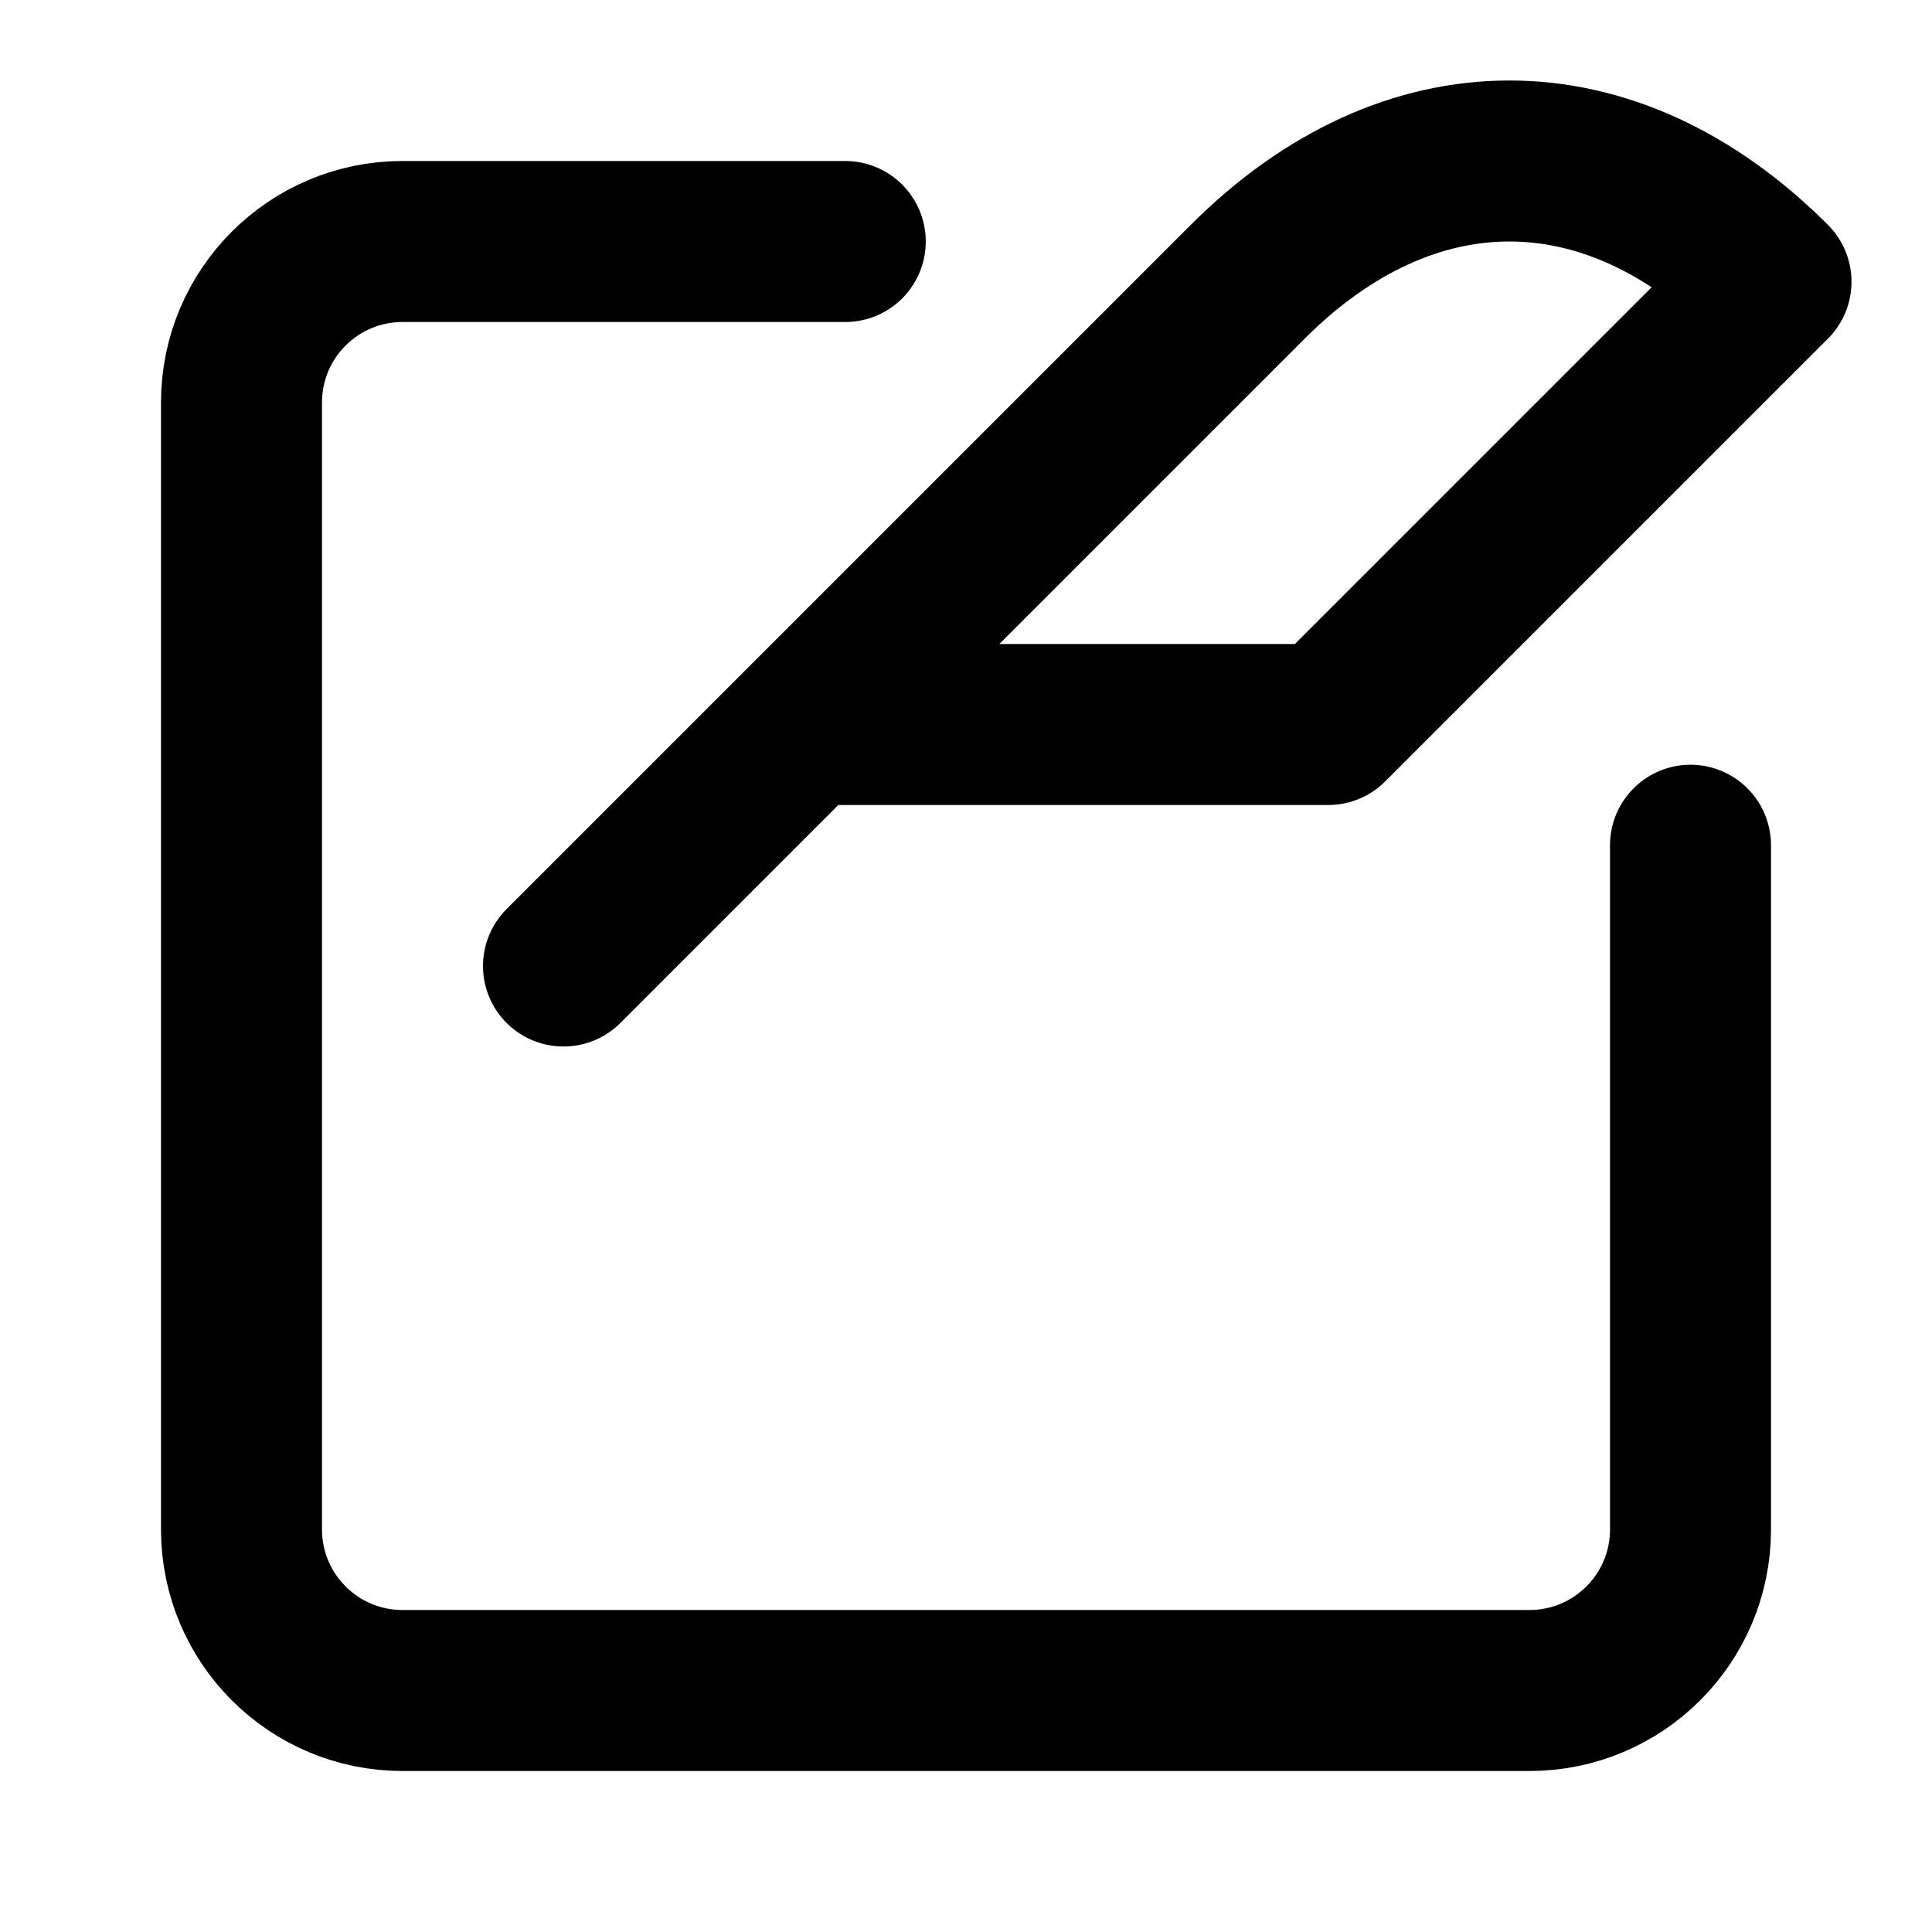
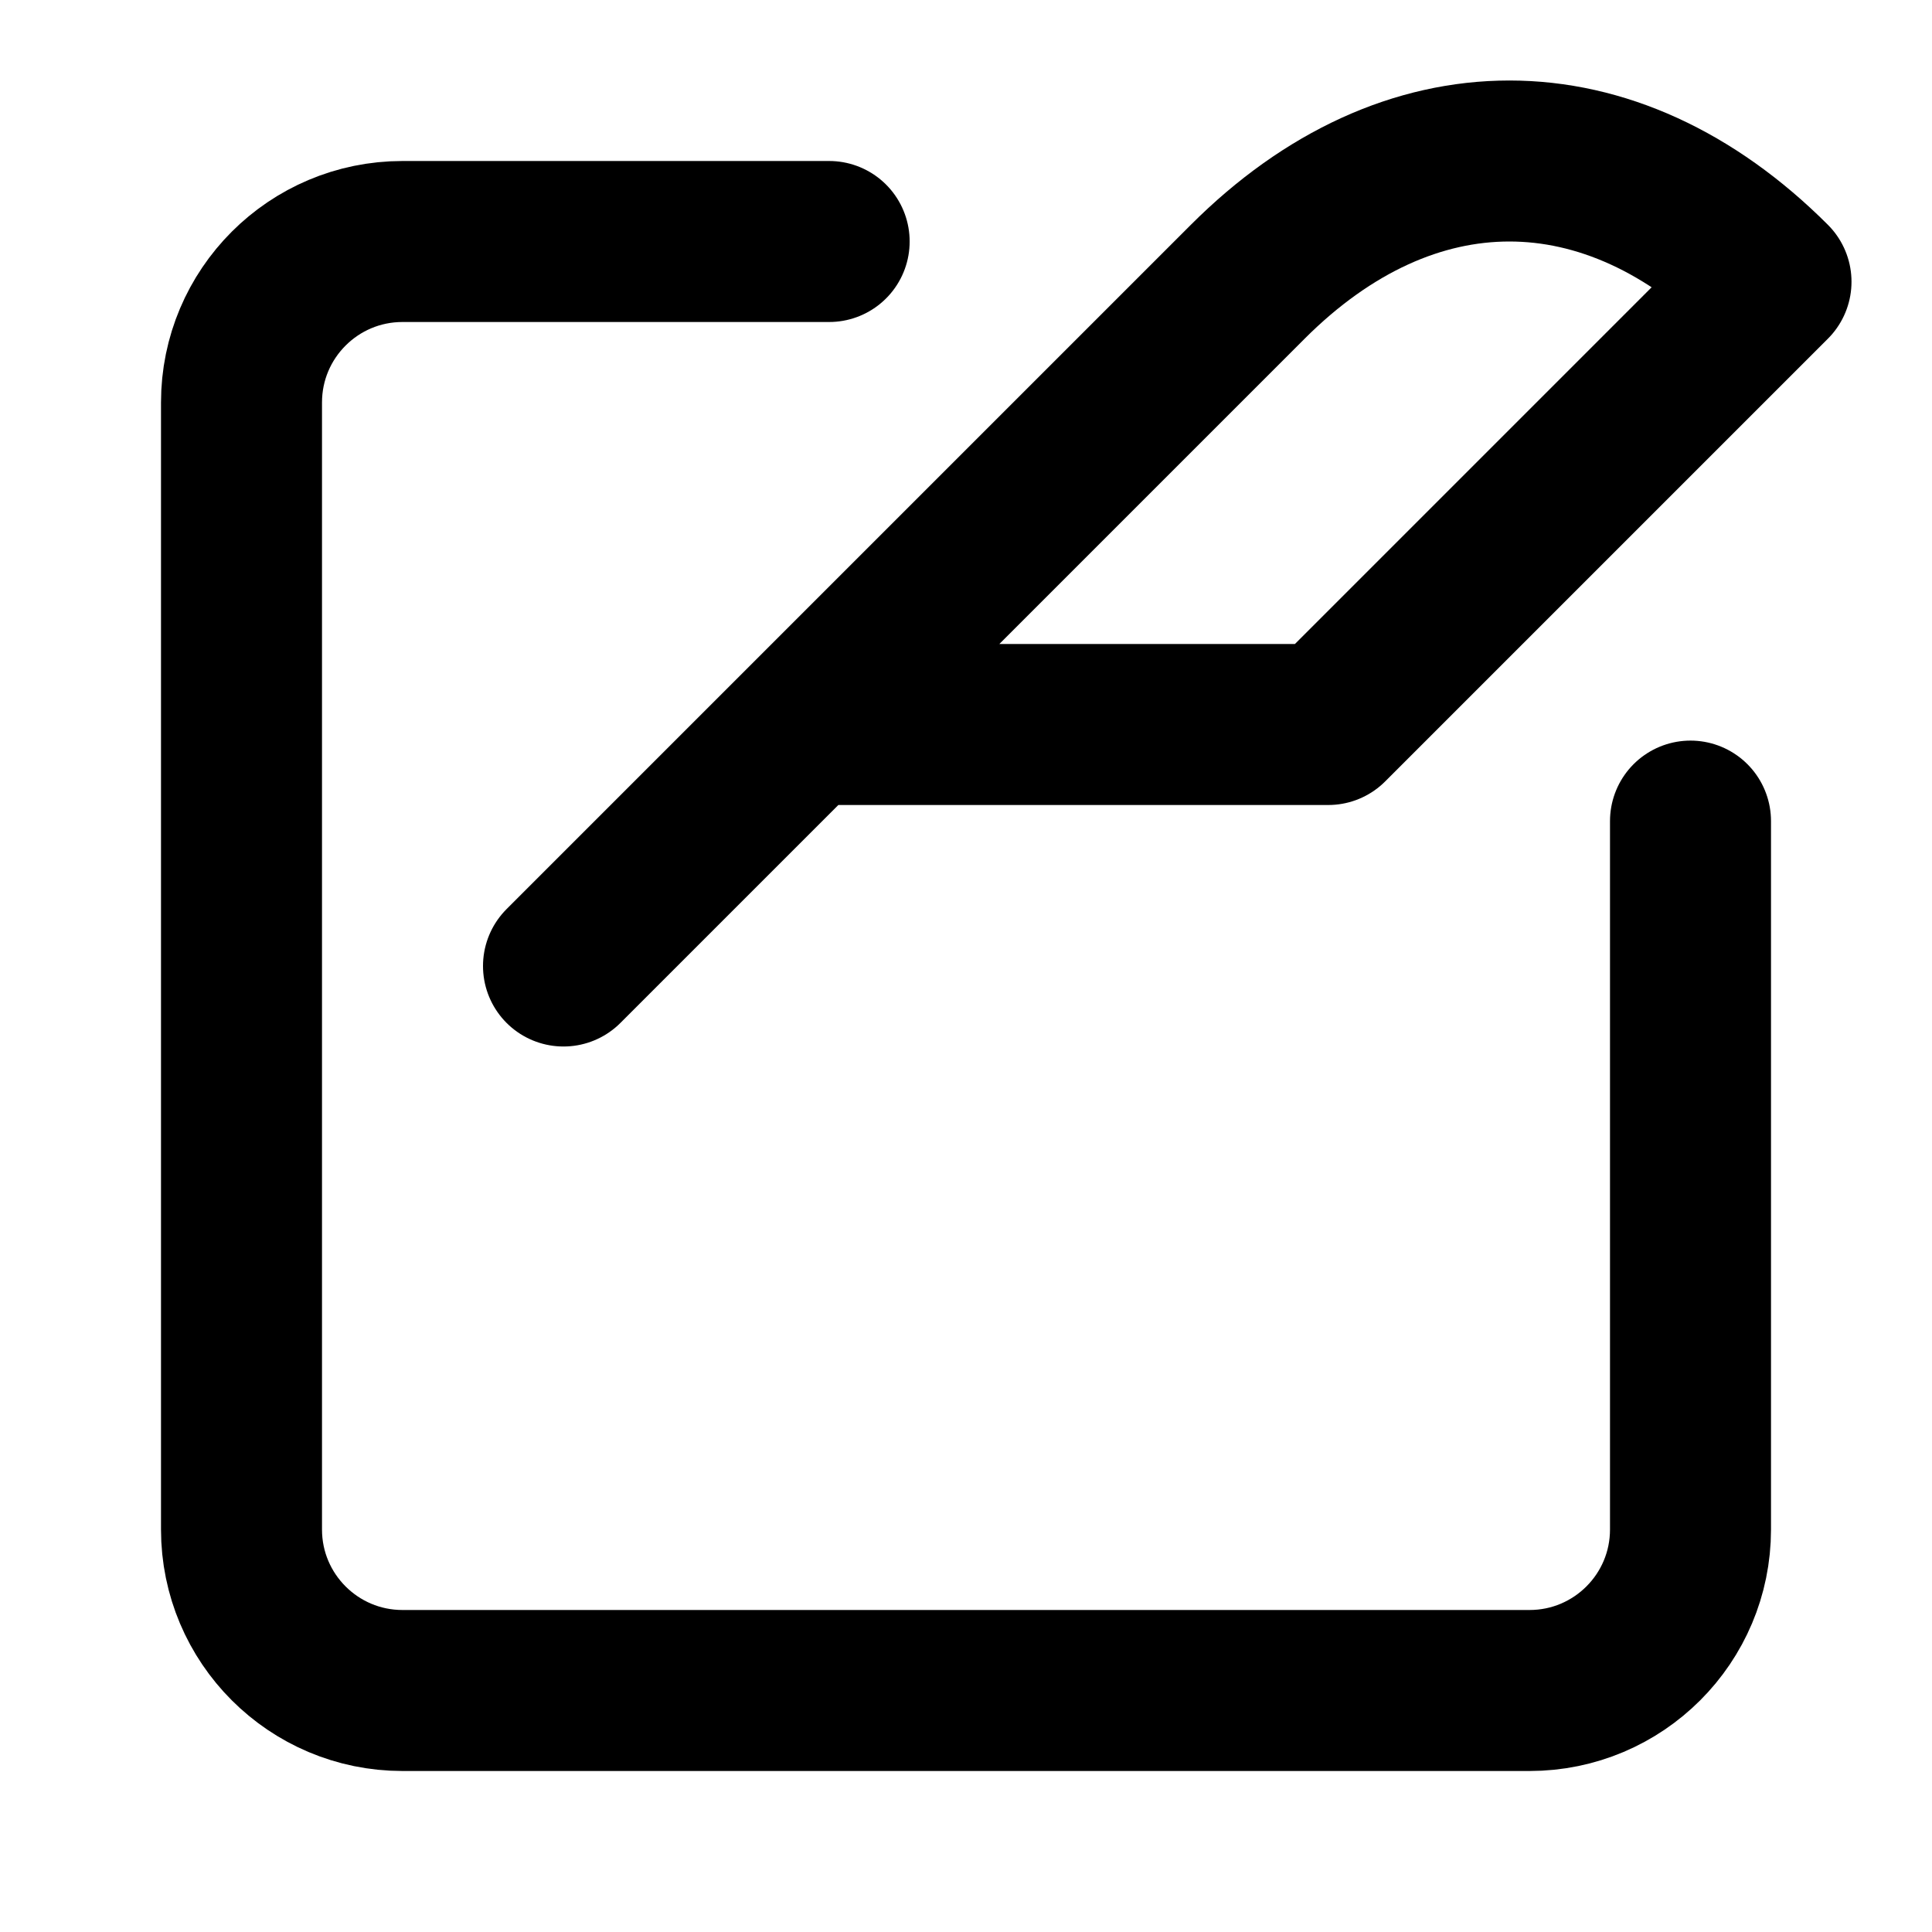
<svg xmlns="http://www.w3.org/2000/svg" width="24" height="24" viewBox="0 0 24 24" fill="none" stroke="currentColor" stroke-width="2" stroke-linecap="round" stroke-linejoin="round">
-   <path d="M10.5 3H5a2 2 0 0 0-2 2v14a2 2 0 0 0 2 2h14a2 2 0 0 0 2-2v-8.5" />
-   <path d="m7 12 8.5-8.5c2-2 4.5-2 6.5 0L16.5 9H10" />
+   <path d="M10.3 3H5a2 2 0 0 0-2 2v14a2 2 0 0 0 2 2h14a2 2 0 0 0 2-2v-8.8" />
+   <path d="M7 12l8.5-8.5c2-2 4.5-2 6.5 0L16.5 9H10" />
</svg>
